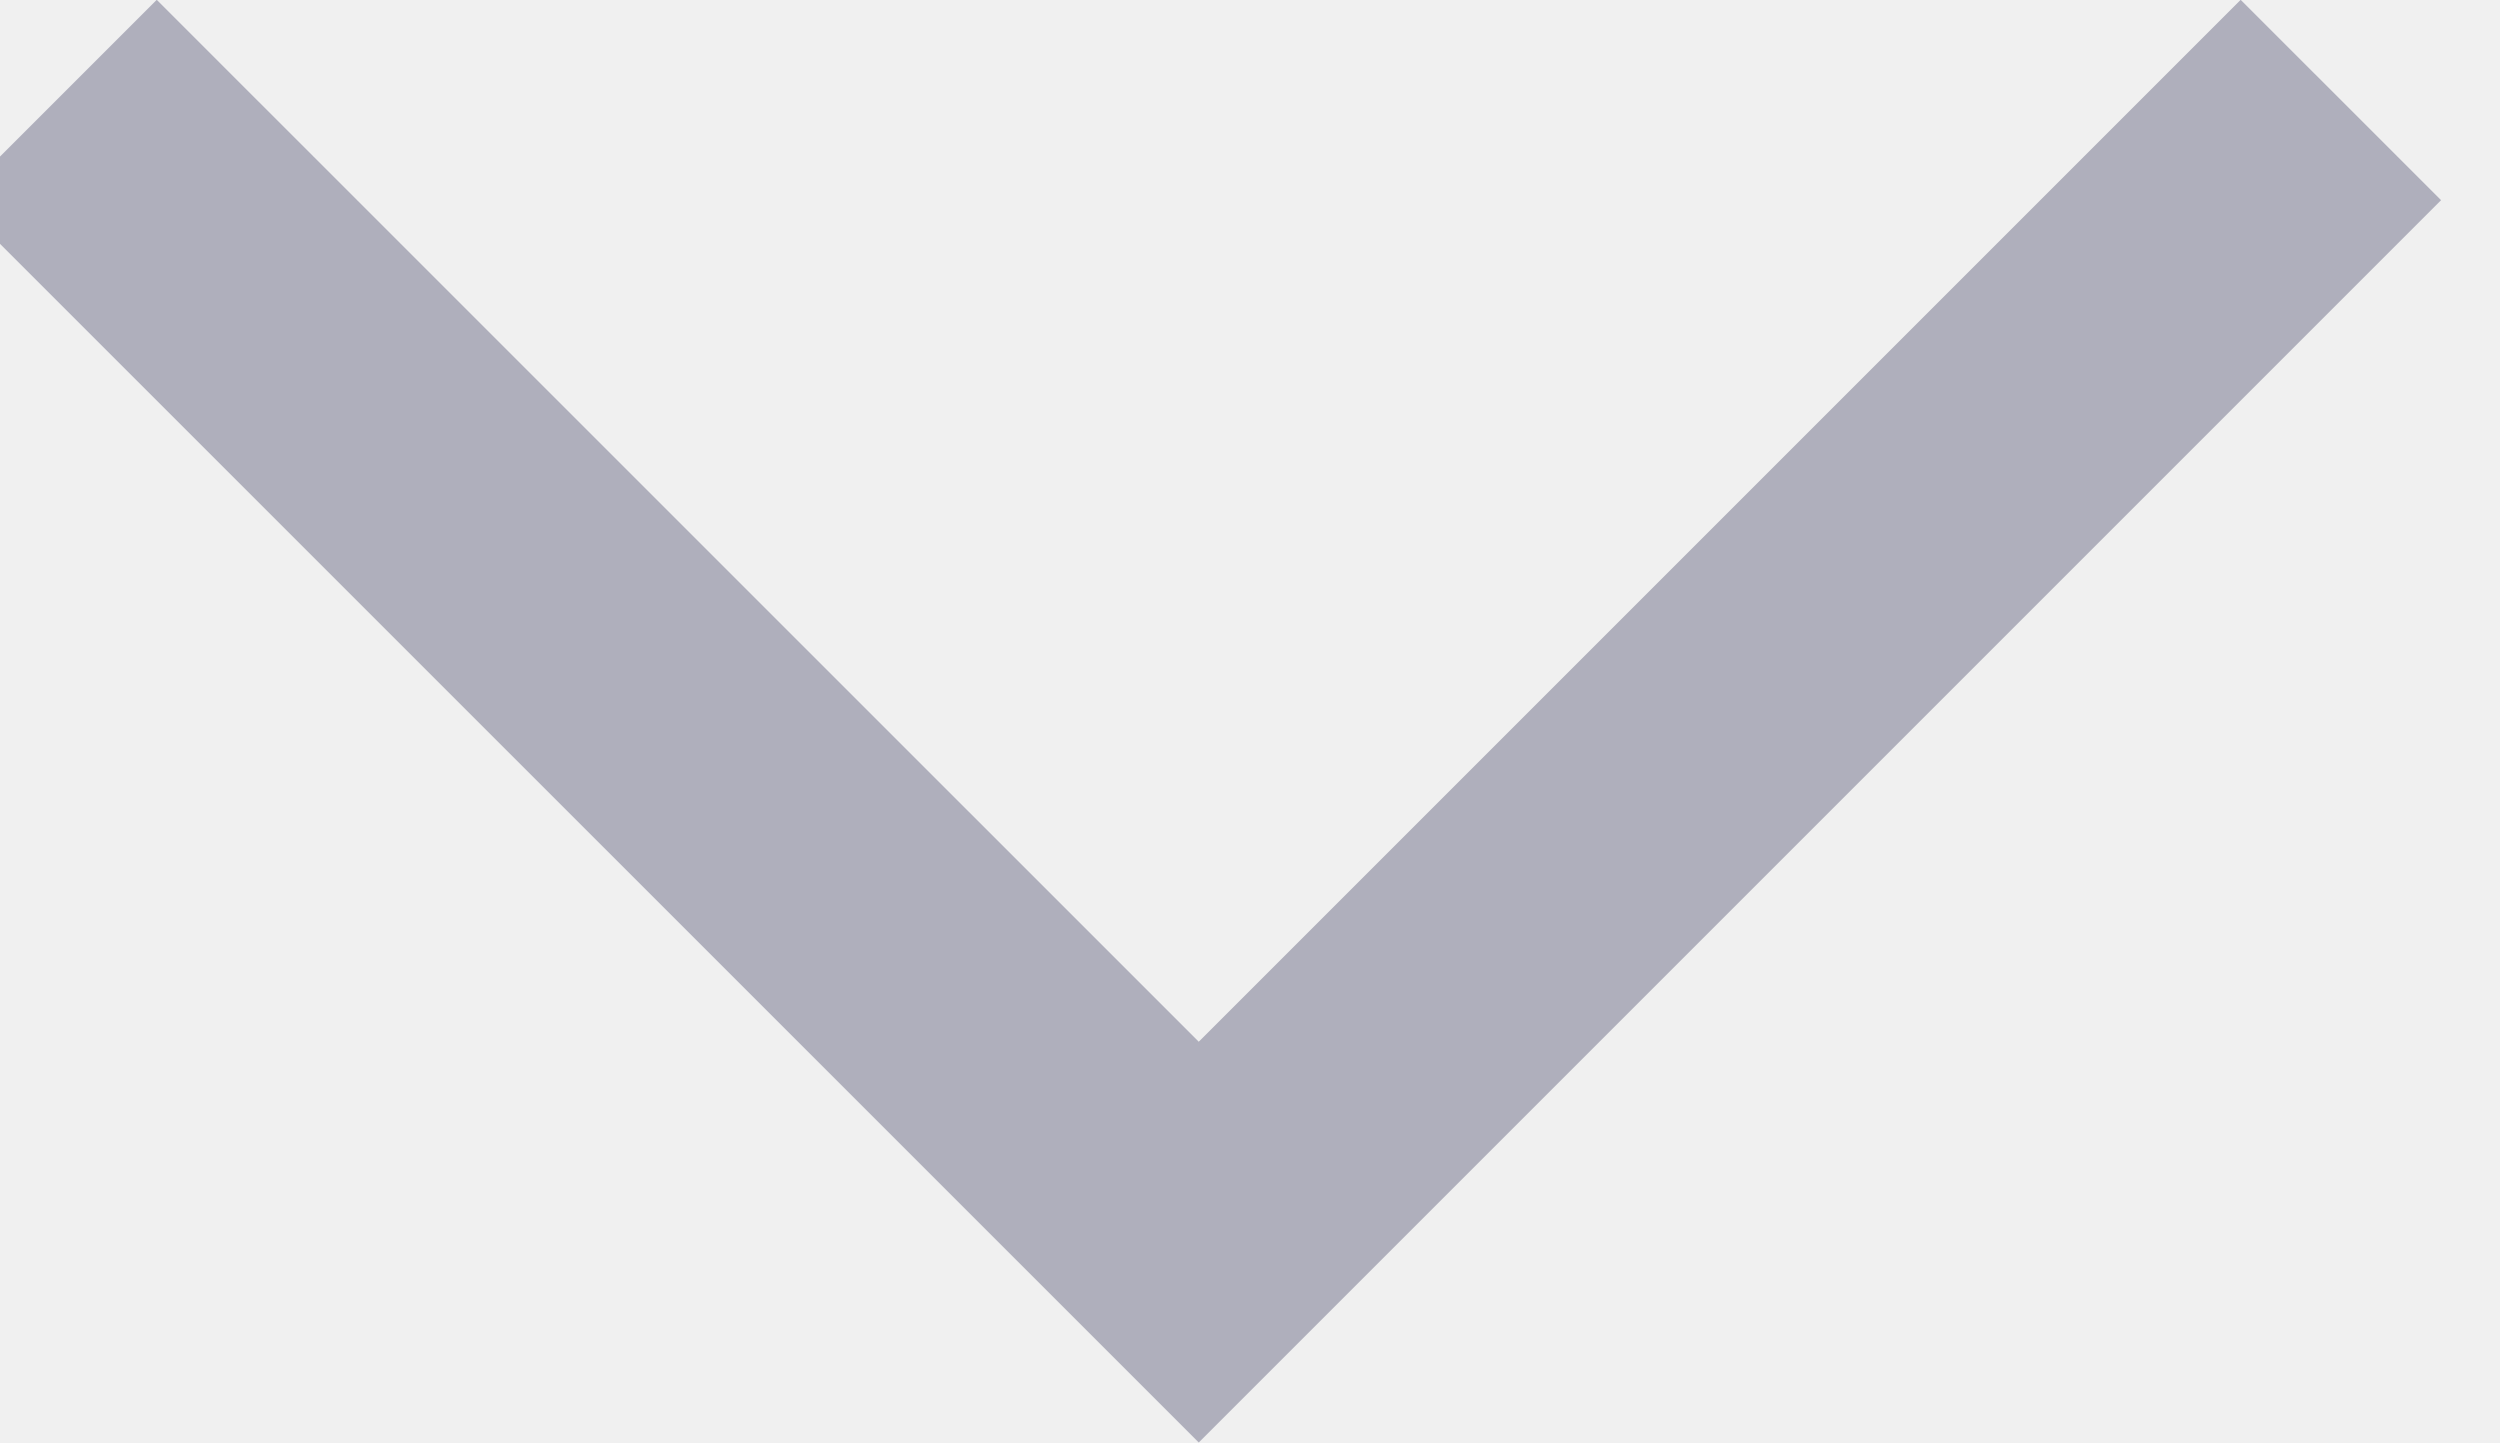
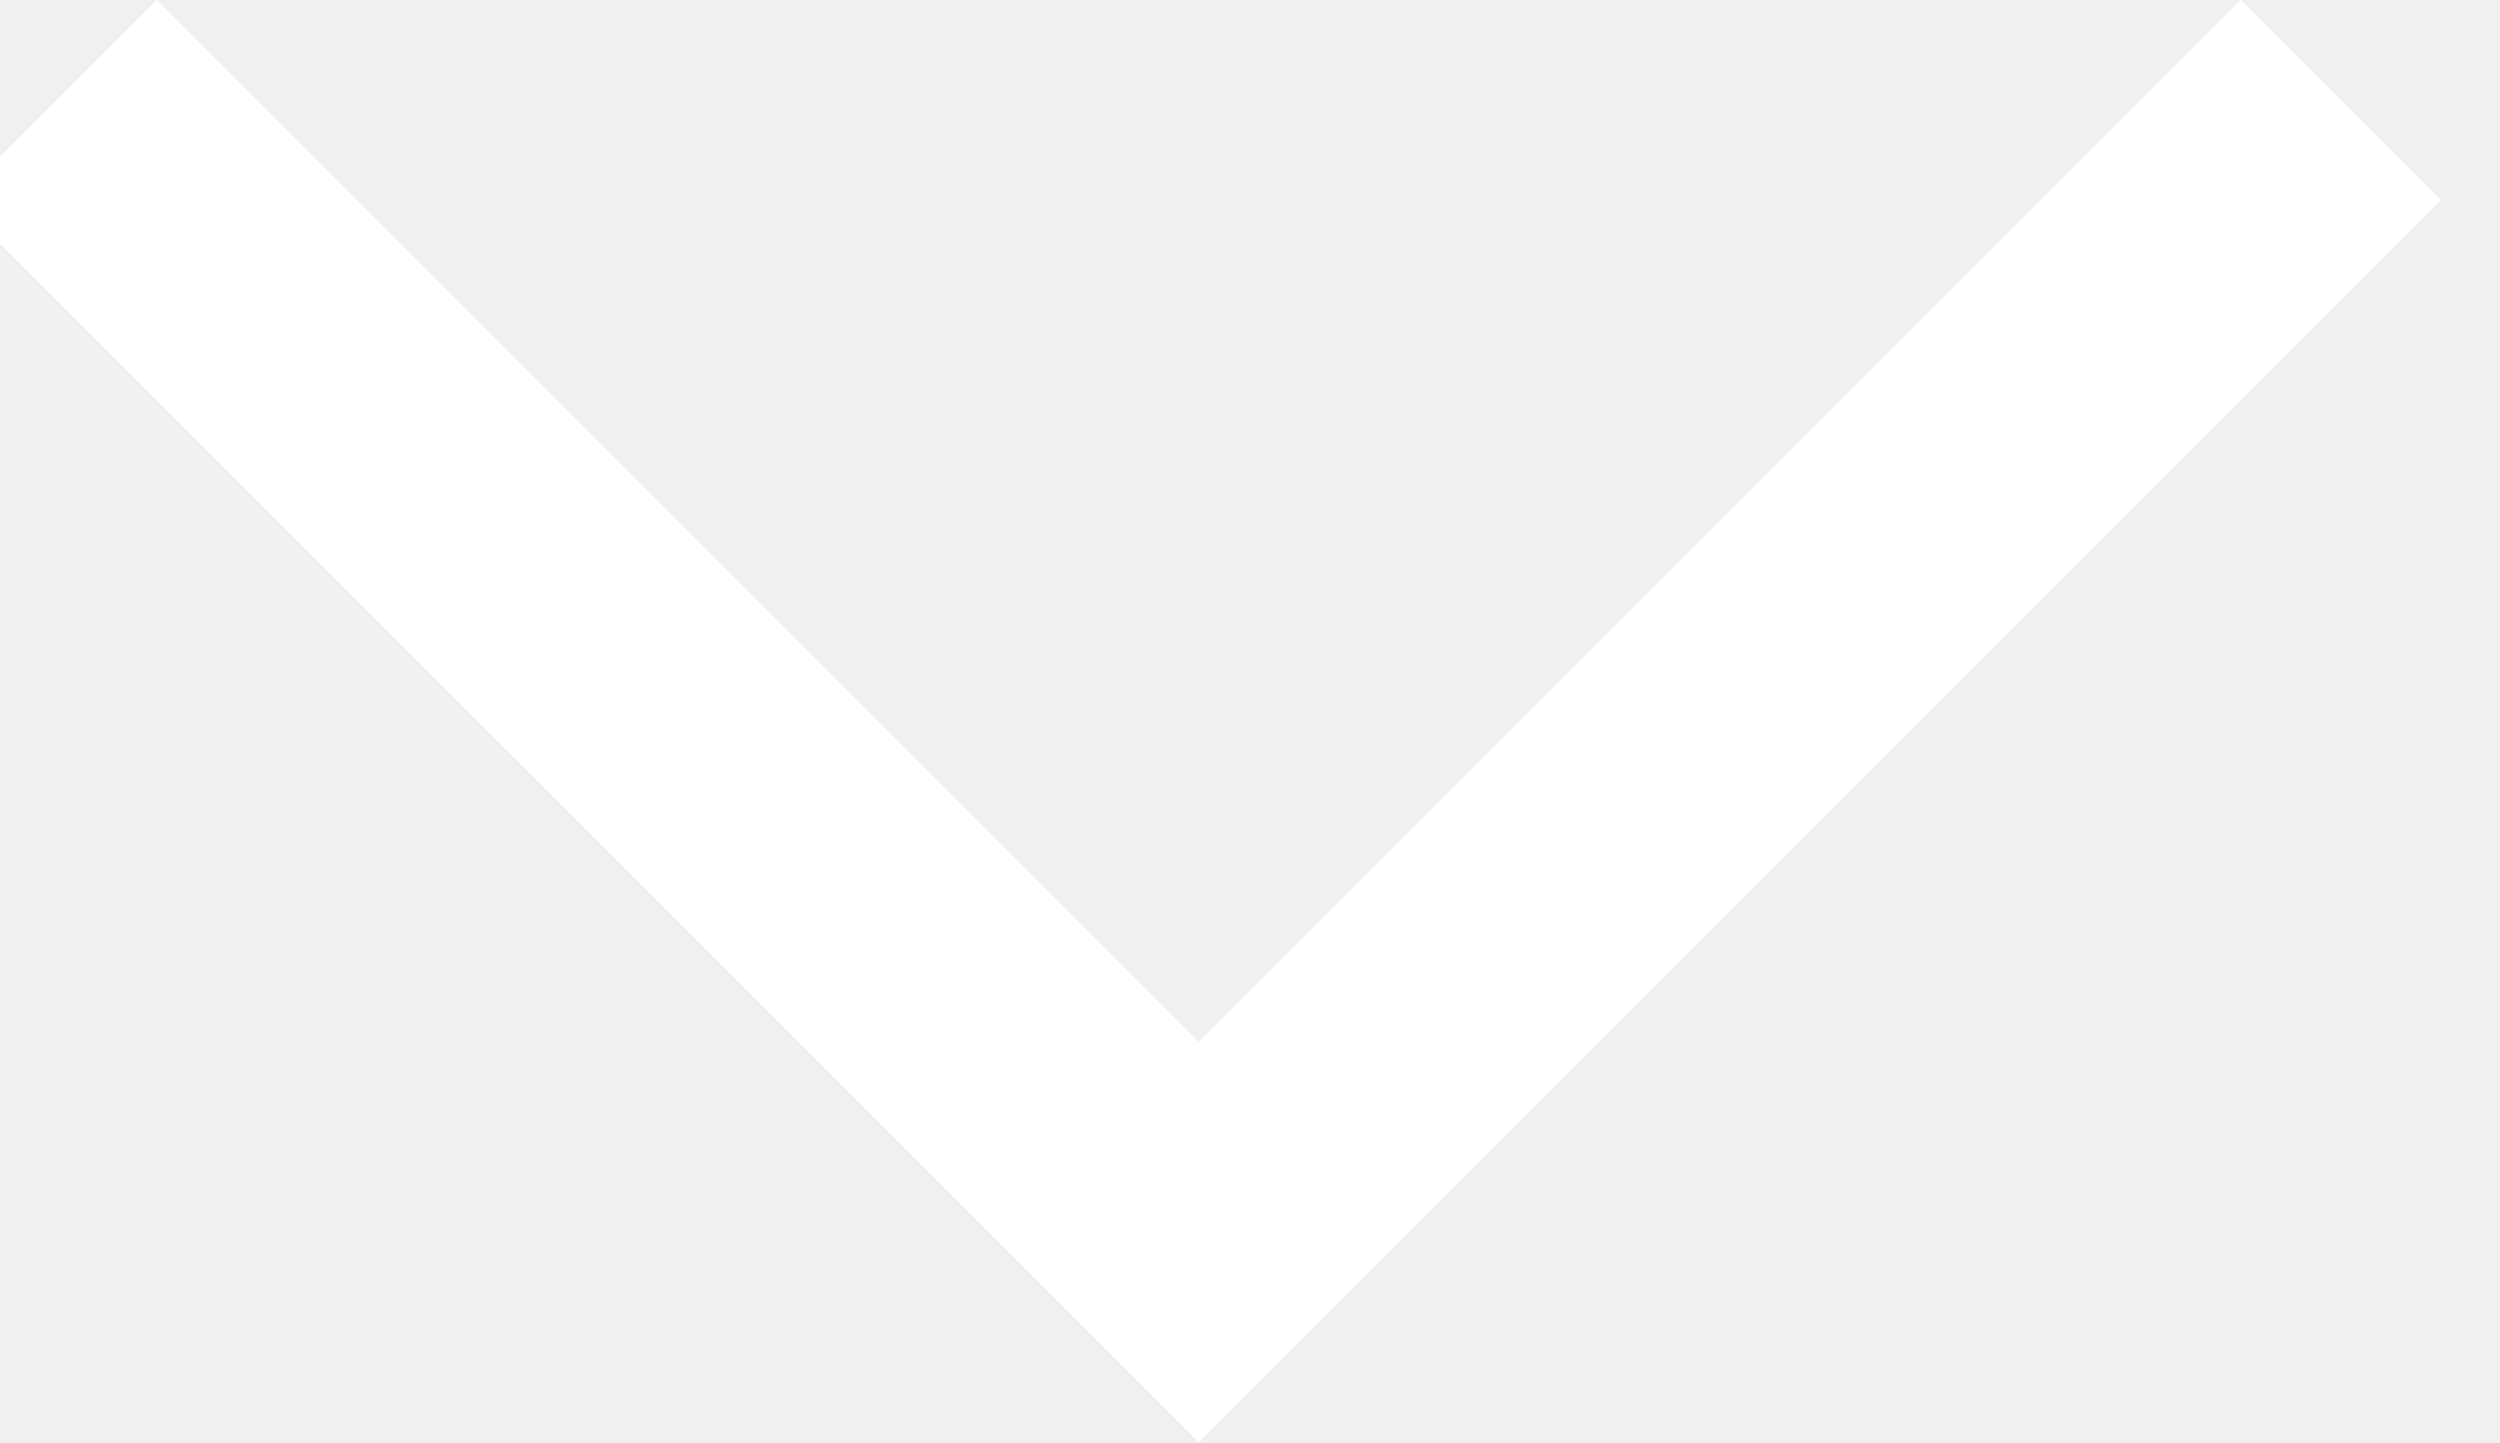
<svg xmlns="http://www.w3.org/2000/svg" enable-background="new 0 0 26 15" height="15px" id="Layer_1" version="1.1" viewBox="0 0 26 15" width="26px" xml:space="preserve">
-   <polygon fill="#afafbc" points="23.303,-0.002 12.467,10.834 1.63,-0.002 -0.454,2.082 12.467,15.002 14.551,12.918 25.387,2.082   " />
+   <polygon fill="#fff" points="23.303,-0.002 12.467,10.834 1.63,-0.002 -0.454,2.082 12.467,15.002 14.551,12.918 25.387,2.082   " />
</svg>
